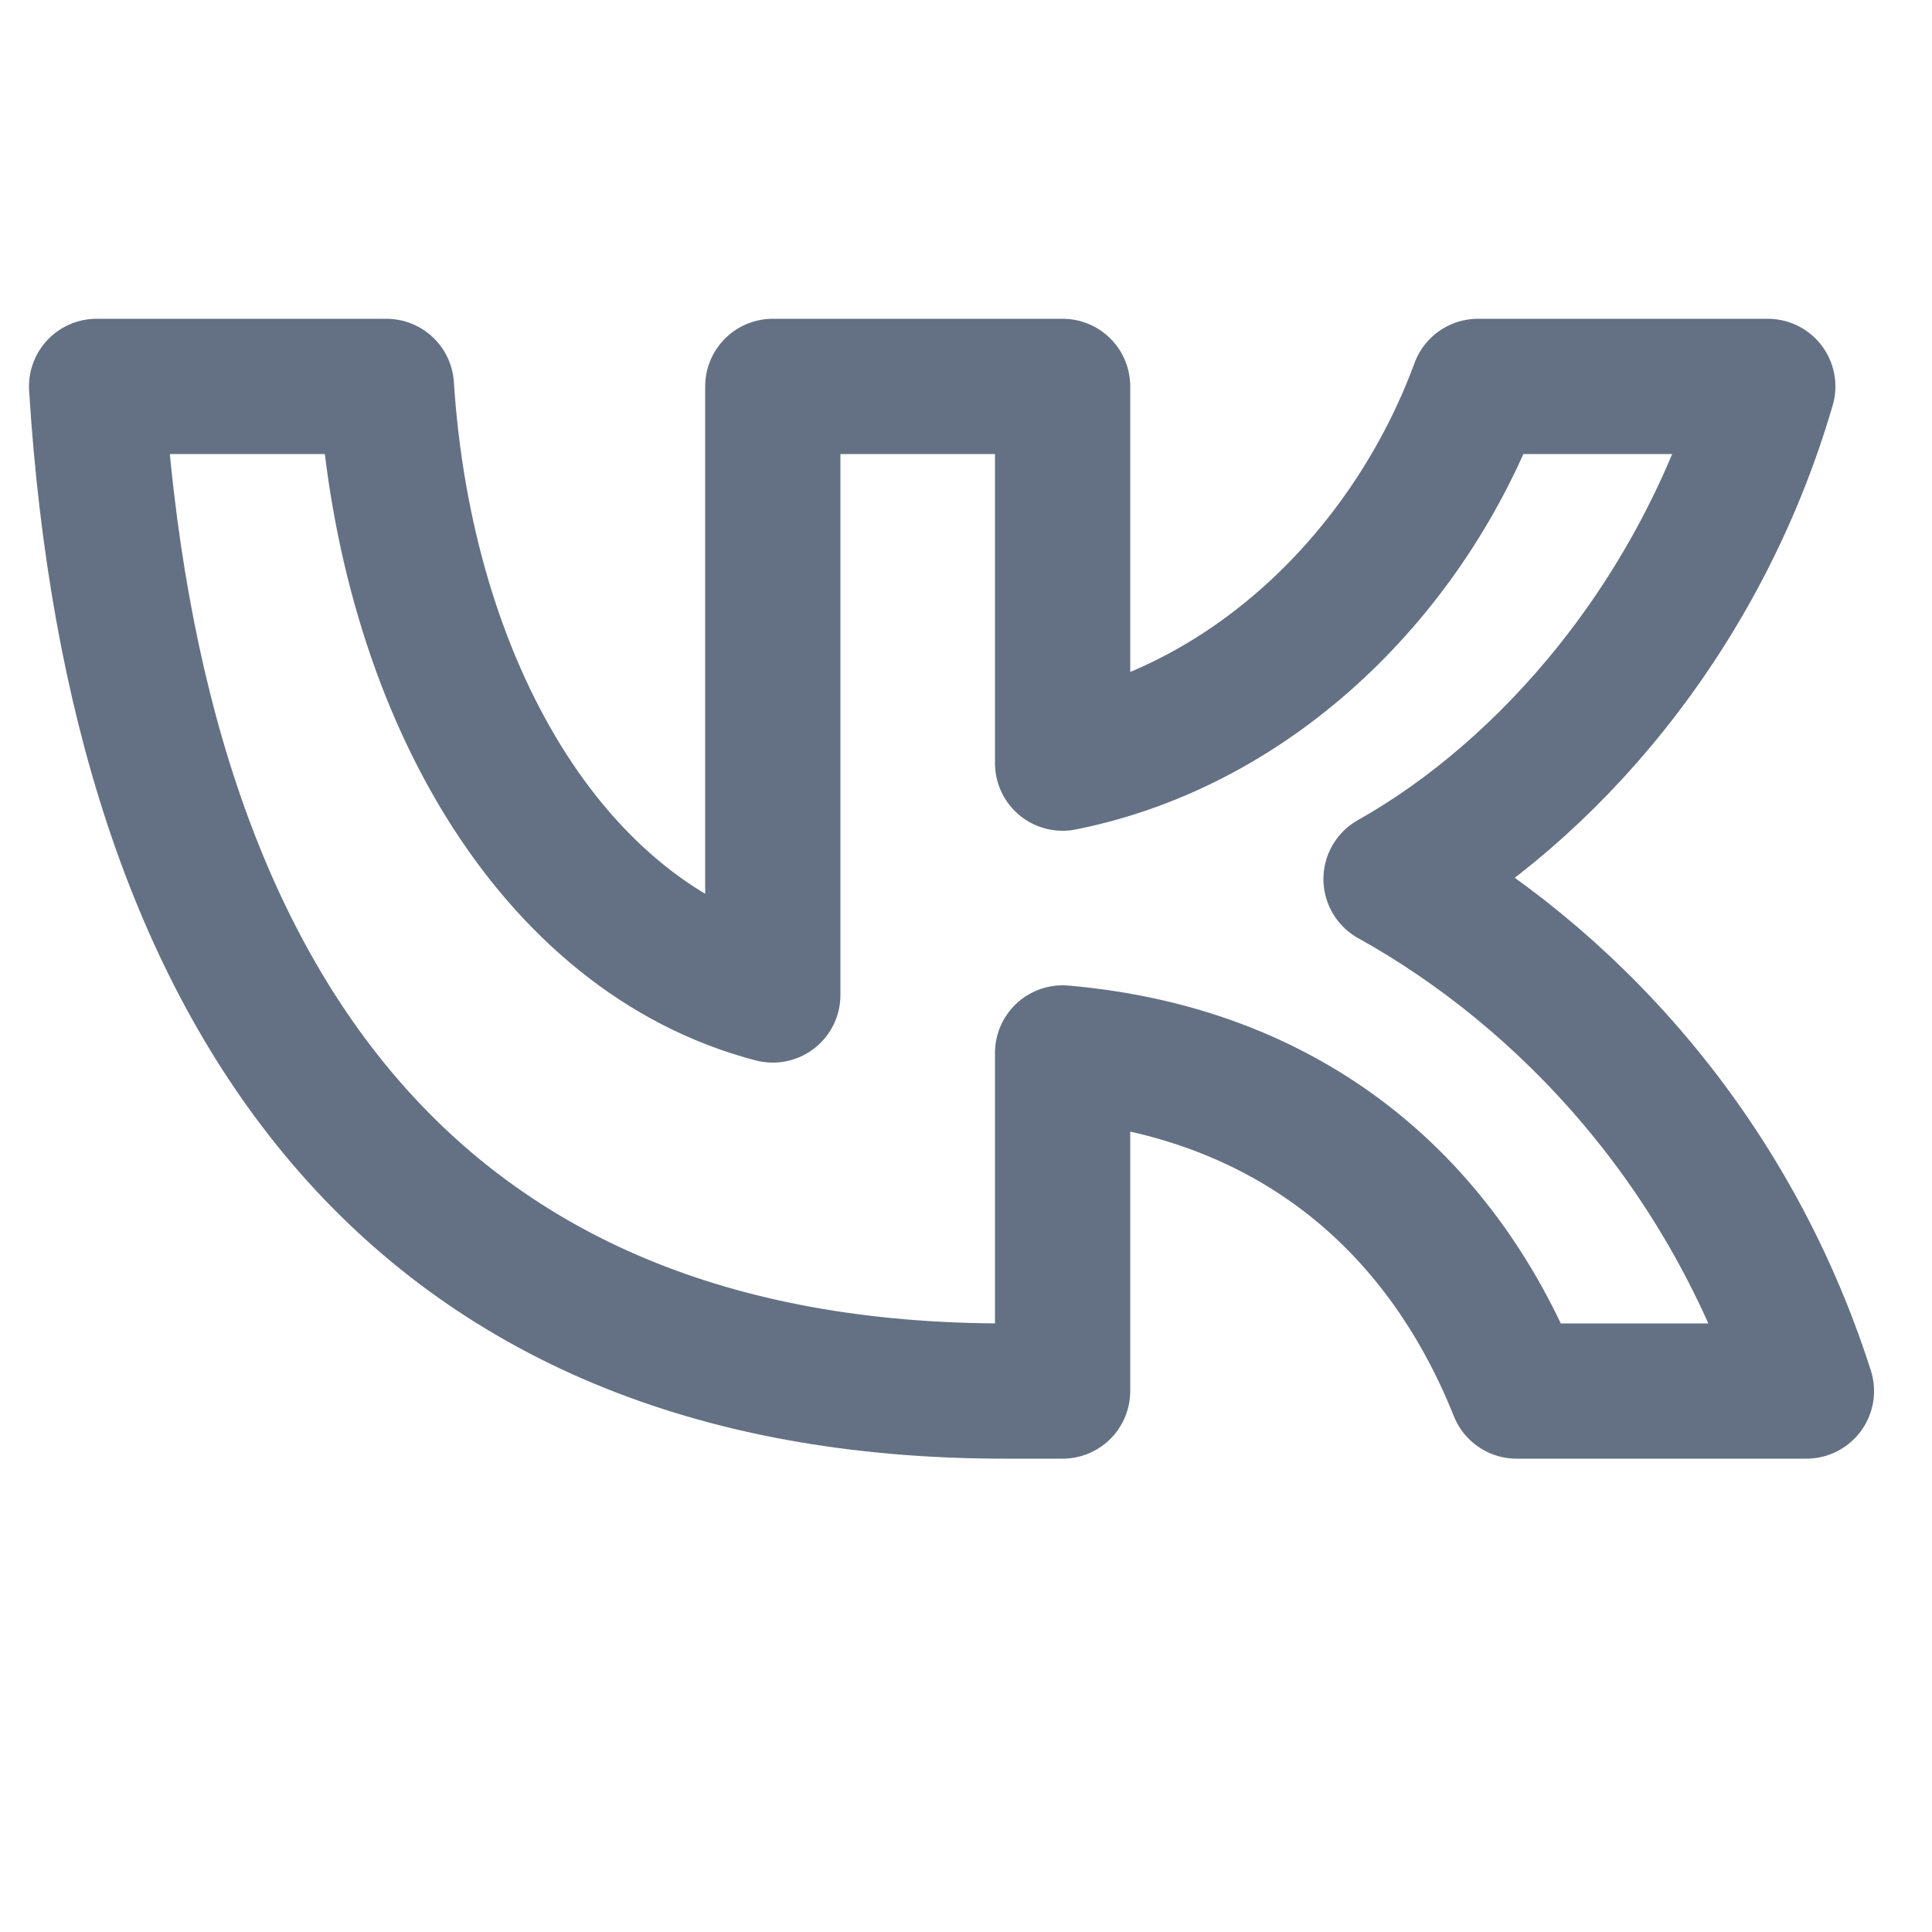
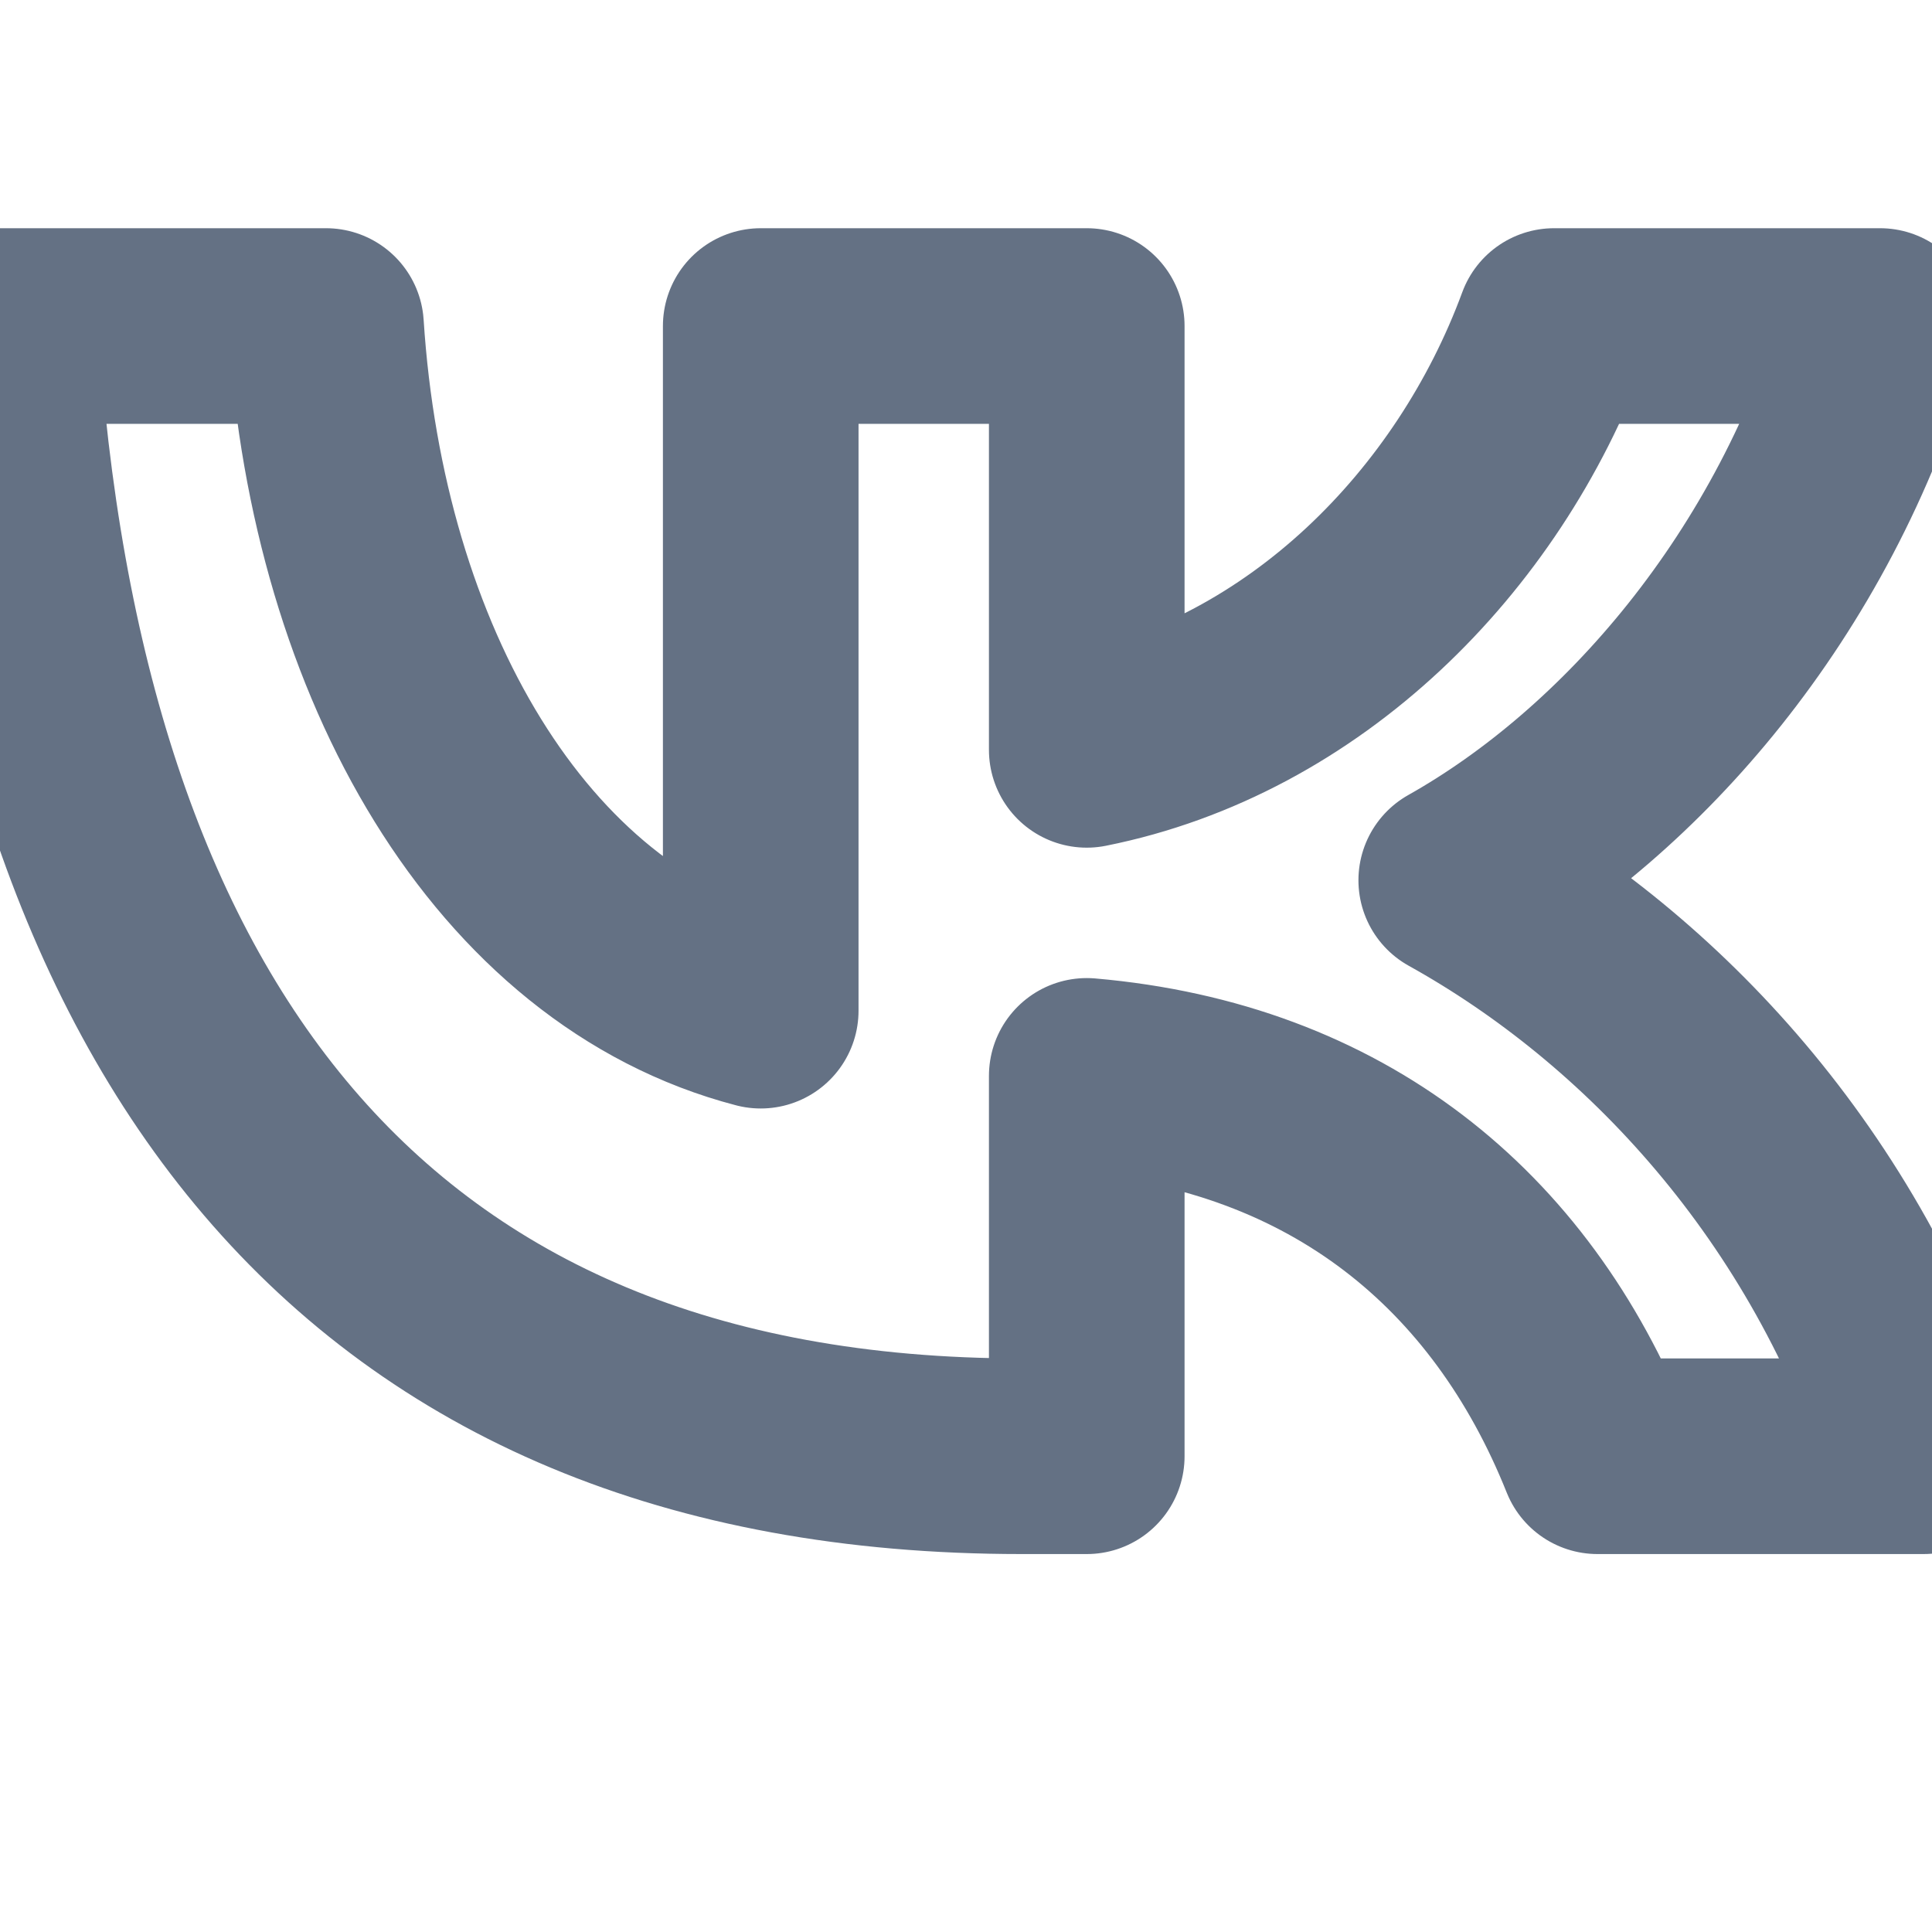
- <svg xmlns="http://www.w3.org/2000/svg" viewBox="0 0 24 24" fill="none" stroke="#647184" stroke-width="1.4" stroke-linecap="round" stroke-linejoin="round">
-   <path transform="translate(-2.4 -3.6) scale(1.2)" d="M3 7h3c.2 3.1 1.7 5.7 4 6.3V7h3v3.9c2-.4 3.6-2 4.3-3.9h3c-.7 2.4-2.3 4.2-3.9 5.1 1.8 1 3.5 2.8 4.3 5.3h-3c-.8-2-2.4-3.3-4.7-3.5v3.5h-.6C6.3 17.4 3.4 13.4 3 7Z" />
+ <svg xmlns="http://www.w3.org/2000/svg" viewBox="0 0 24 24" fill="none" stroke="#647184" stroke-width="1.8" stroke-linecap="round" stroke-linejoin="round">
+   <path transform="translate(-4.05 -5.4) scale(1.35)" d="M3 7h3c.2 3.1 1.7 5.7 4 6.3V7h3v3.9c2-.4 3.6-2 4.3-3.9h3c-.7 2.4-2.3 4.2-3.9 5.1 1.8 1 3.5 2.8 4.3 5.3h-3c-.8-2-2.4-3.3-4.7-3.5v3.5h-.6C6.3 17.4 3.4 13.4 3 7Z" />
</svg>
